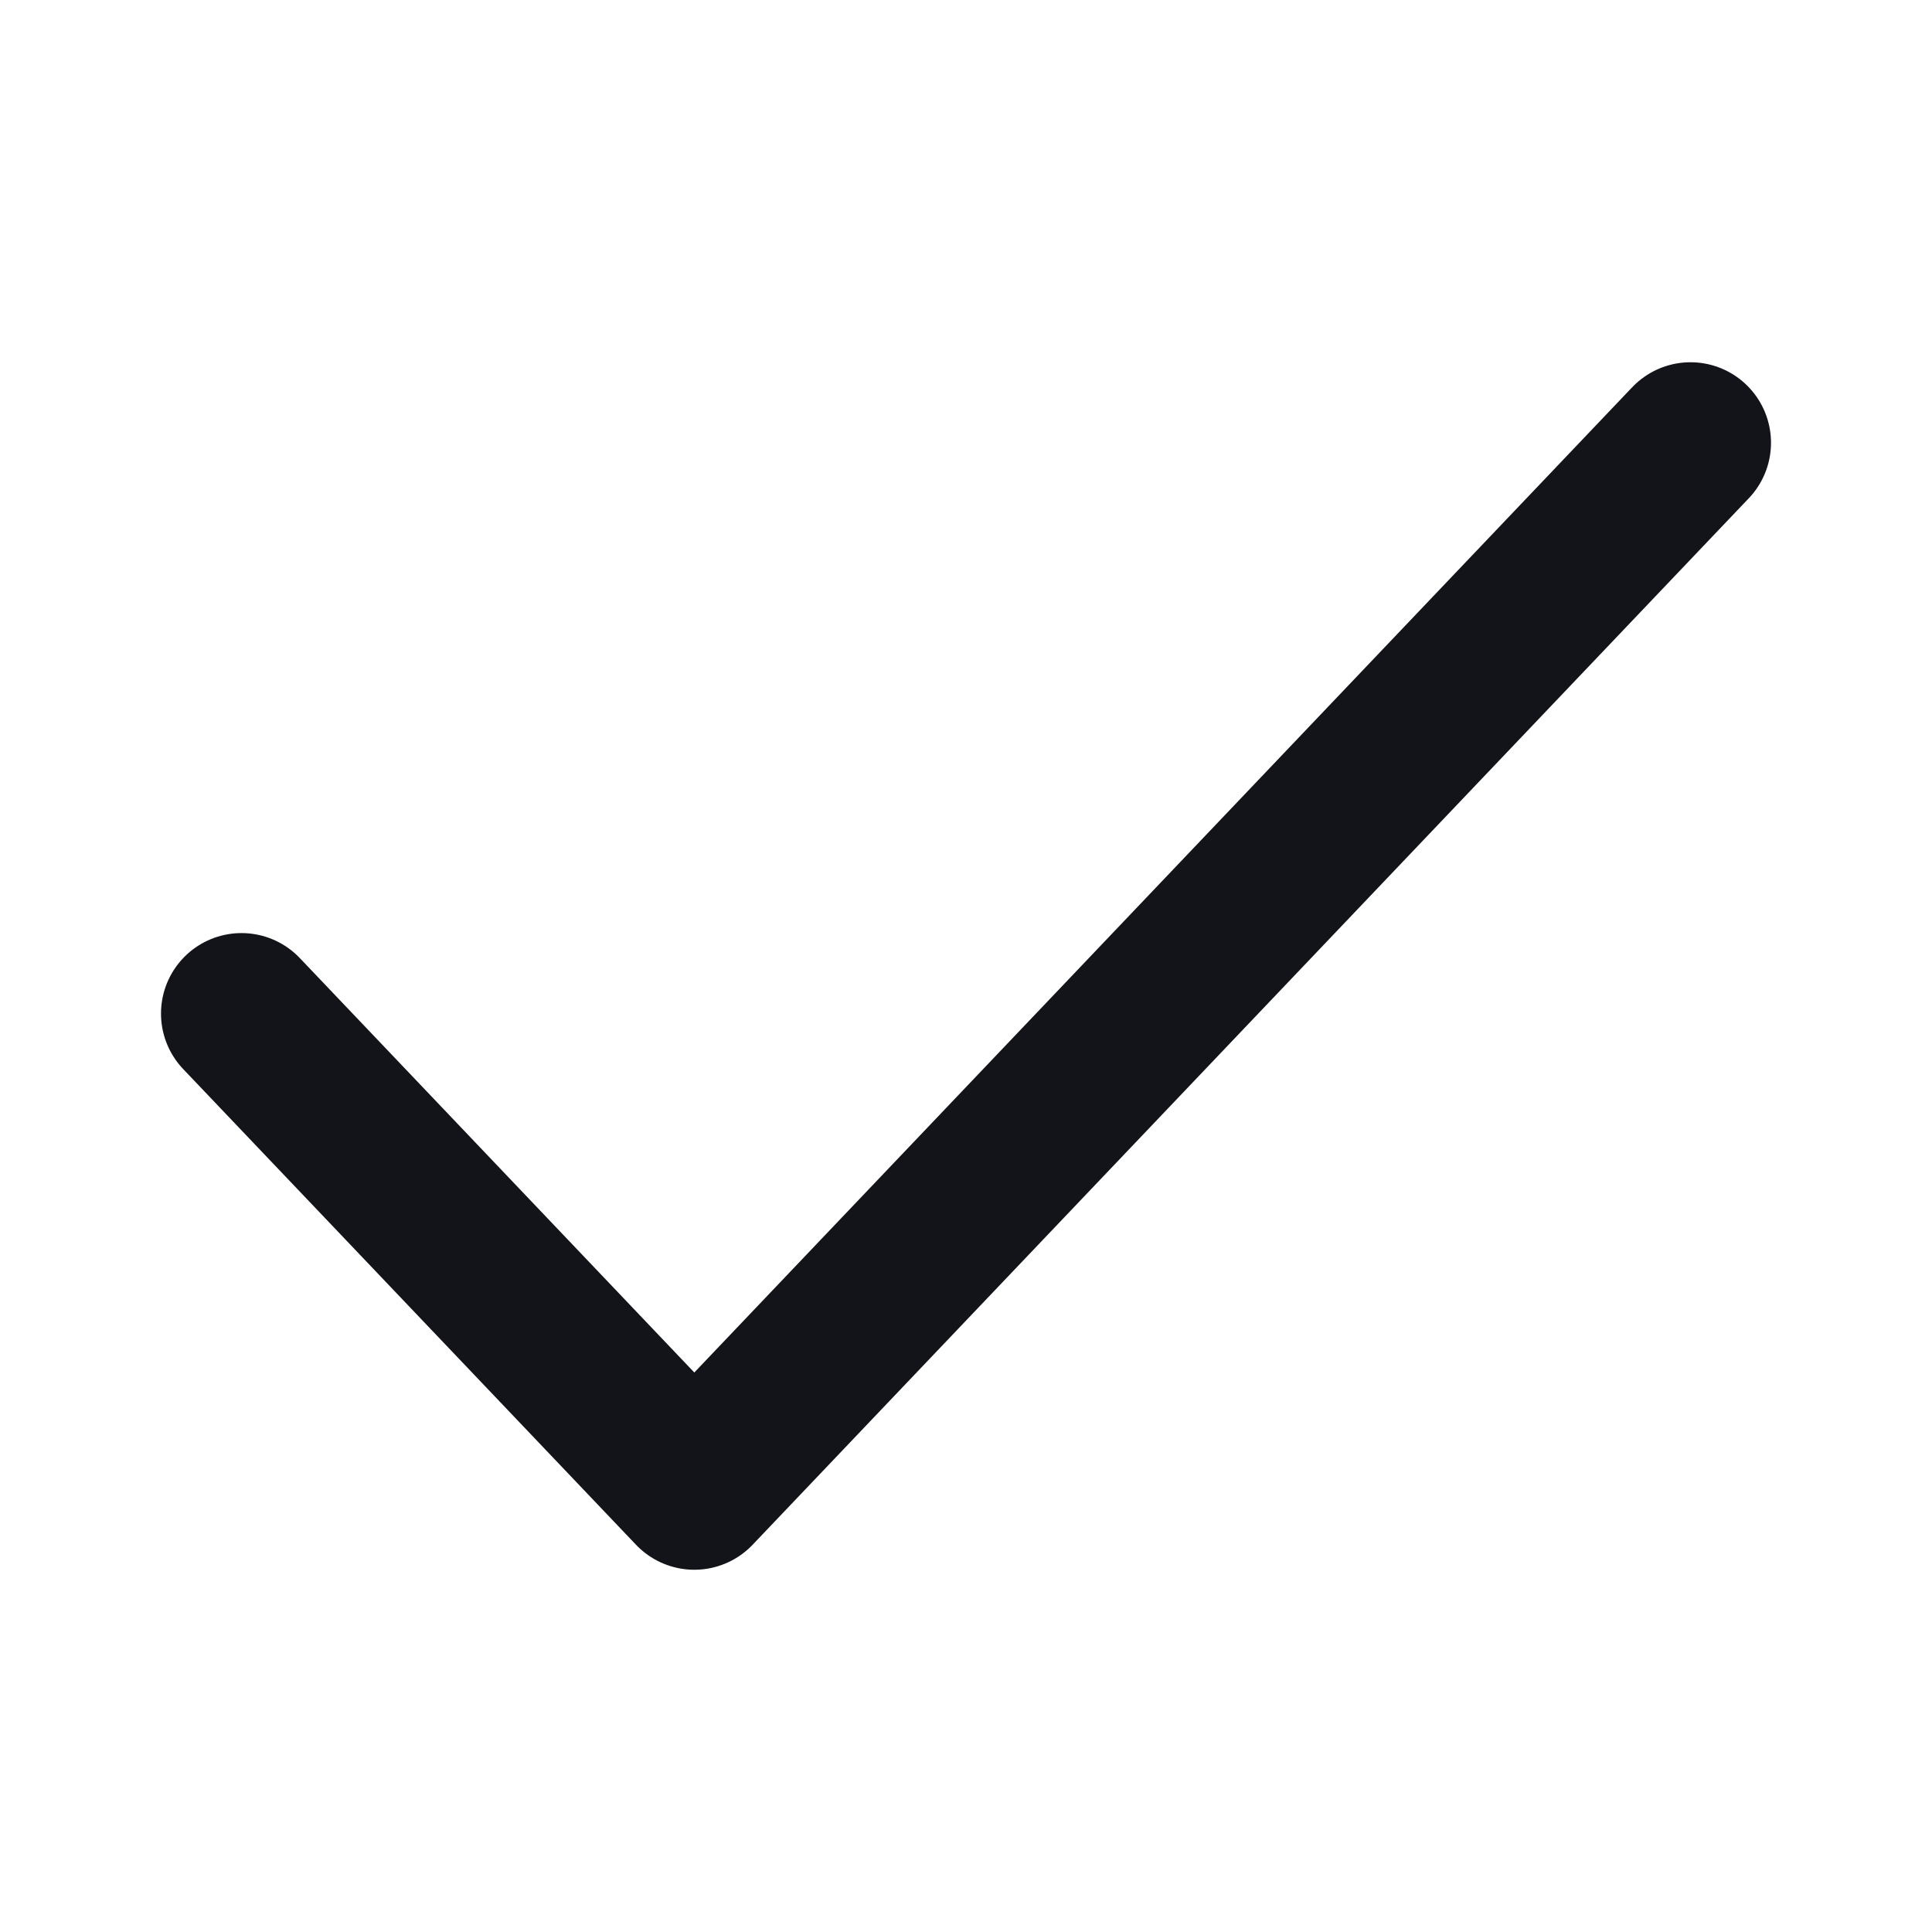
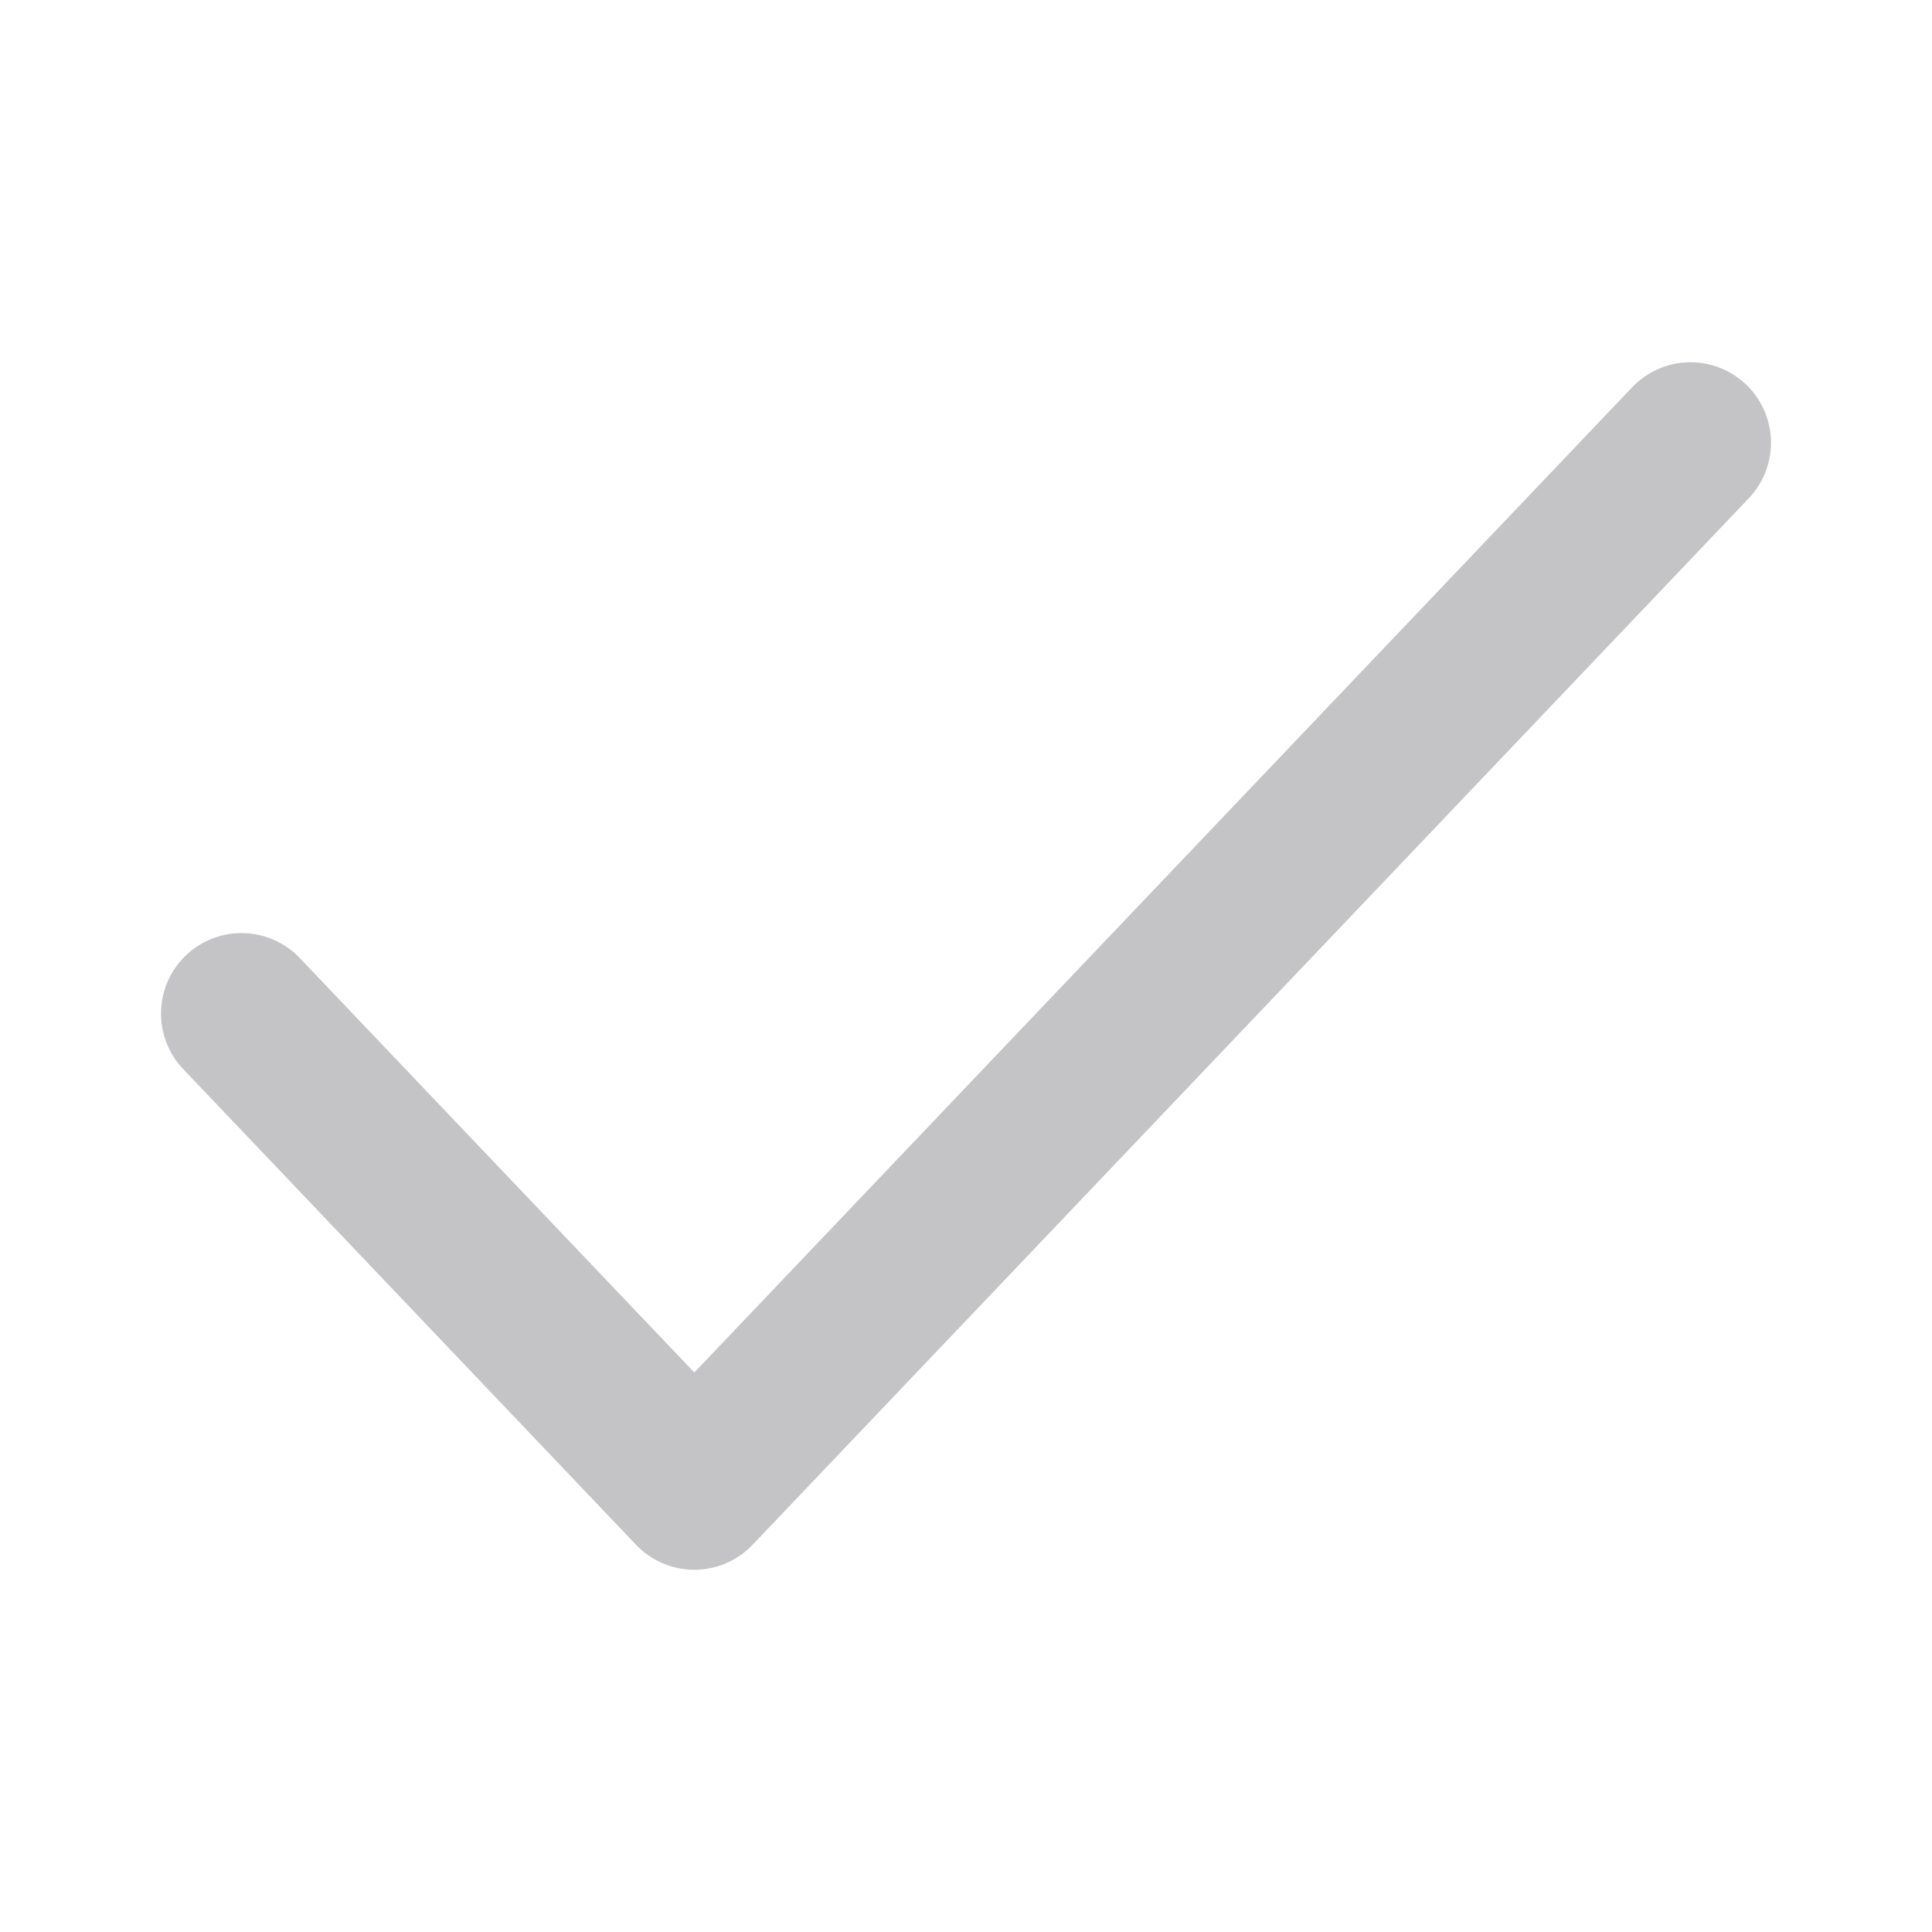
<svg xmlns="http://www.w3.org/2000/svg" width="24" height="24" viewBox="0 0 24 24" fill="none">
-   <path d="M21 5.5L8.625 18.5L3 12.591" stroke="#12141A" stroke-width="2" stroke-linecap="round" stroke-linejoin="round" />
+   <path d="M21 5.5L8.625 18.5L3 12.591" stroke="#c4c4c6" stroke-width="2" stroke-linecap="round" stroke-linejoin="round" />
</svg>
